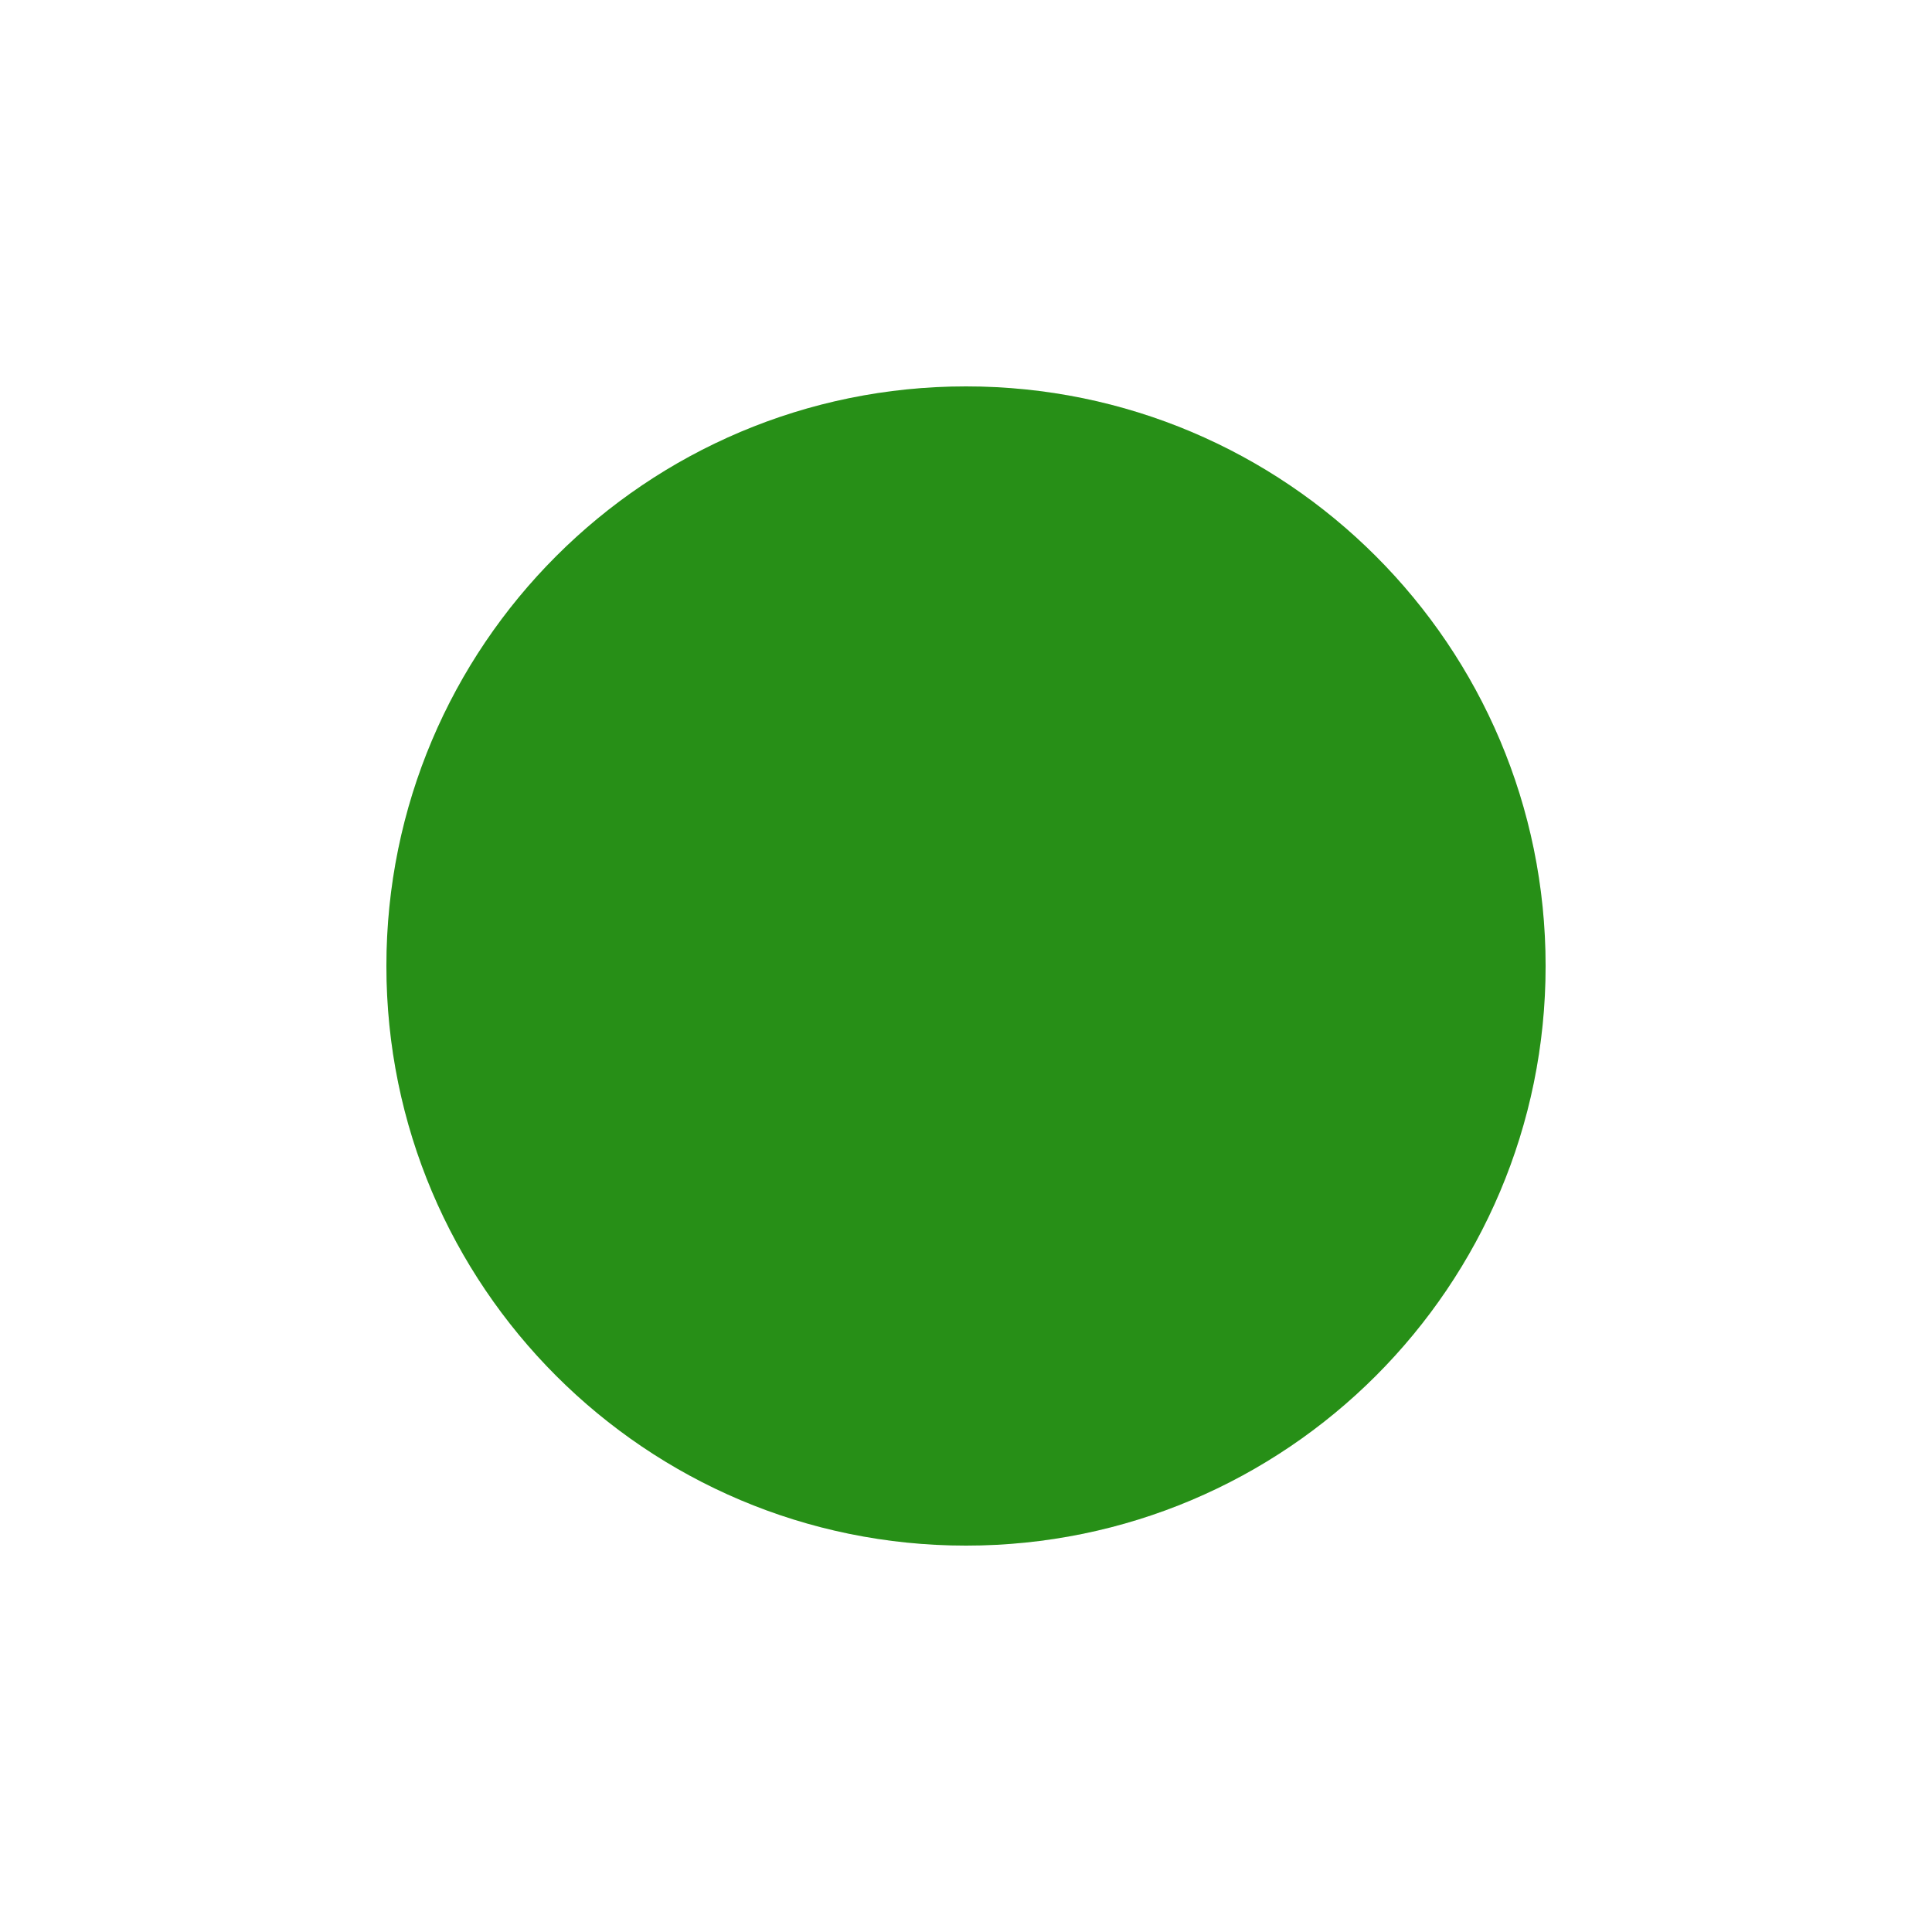
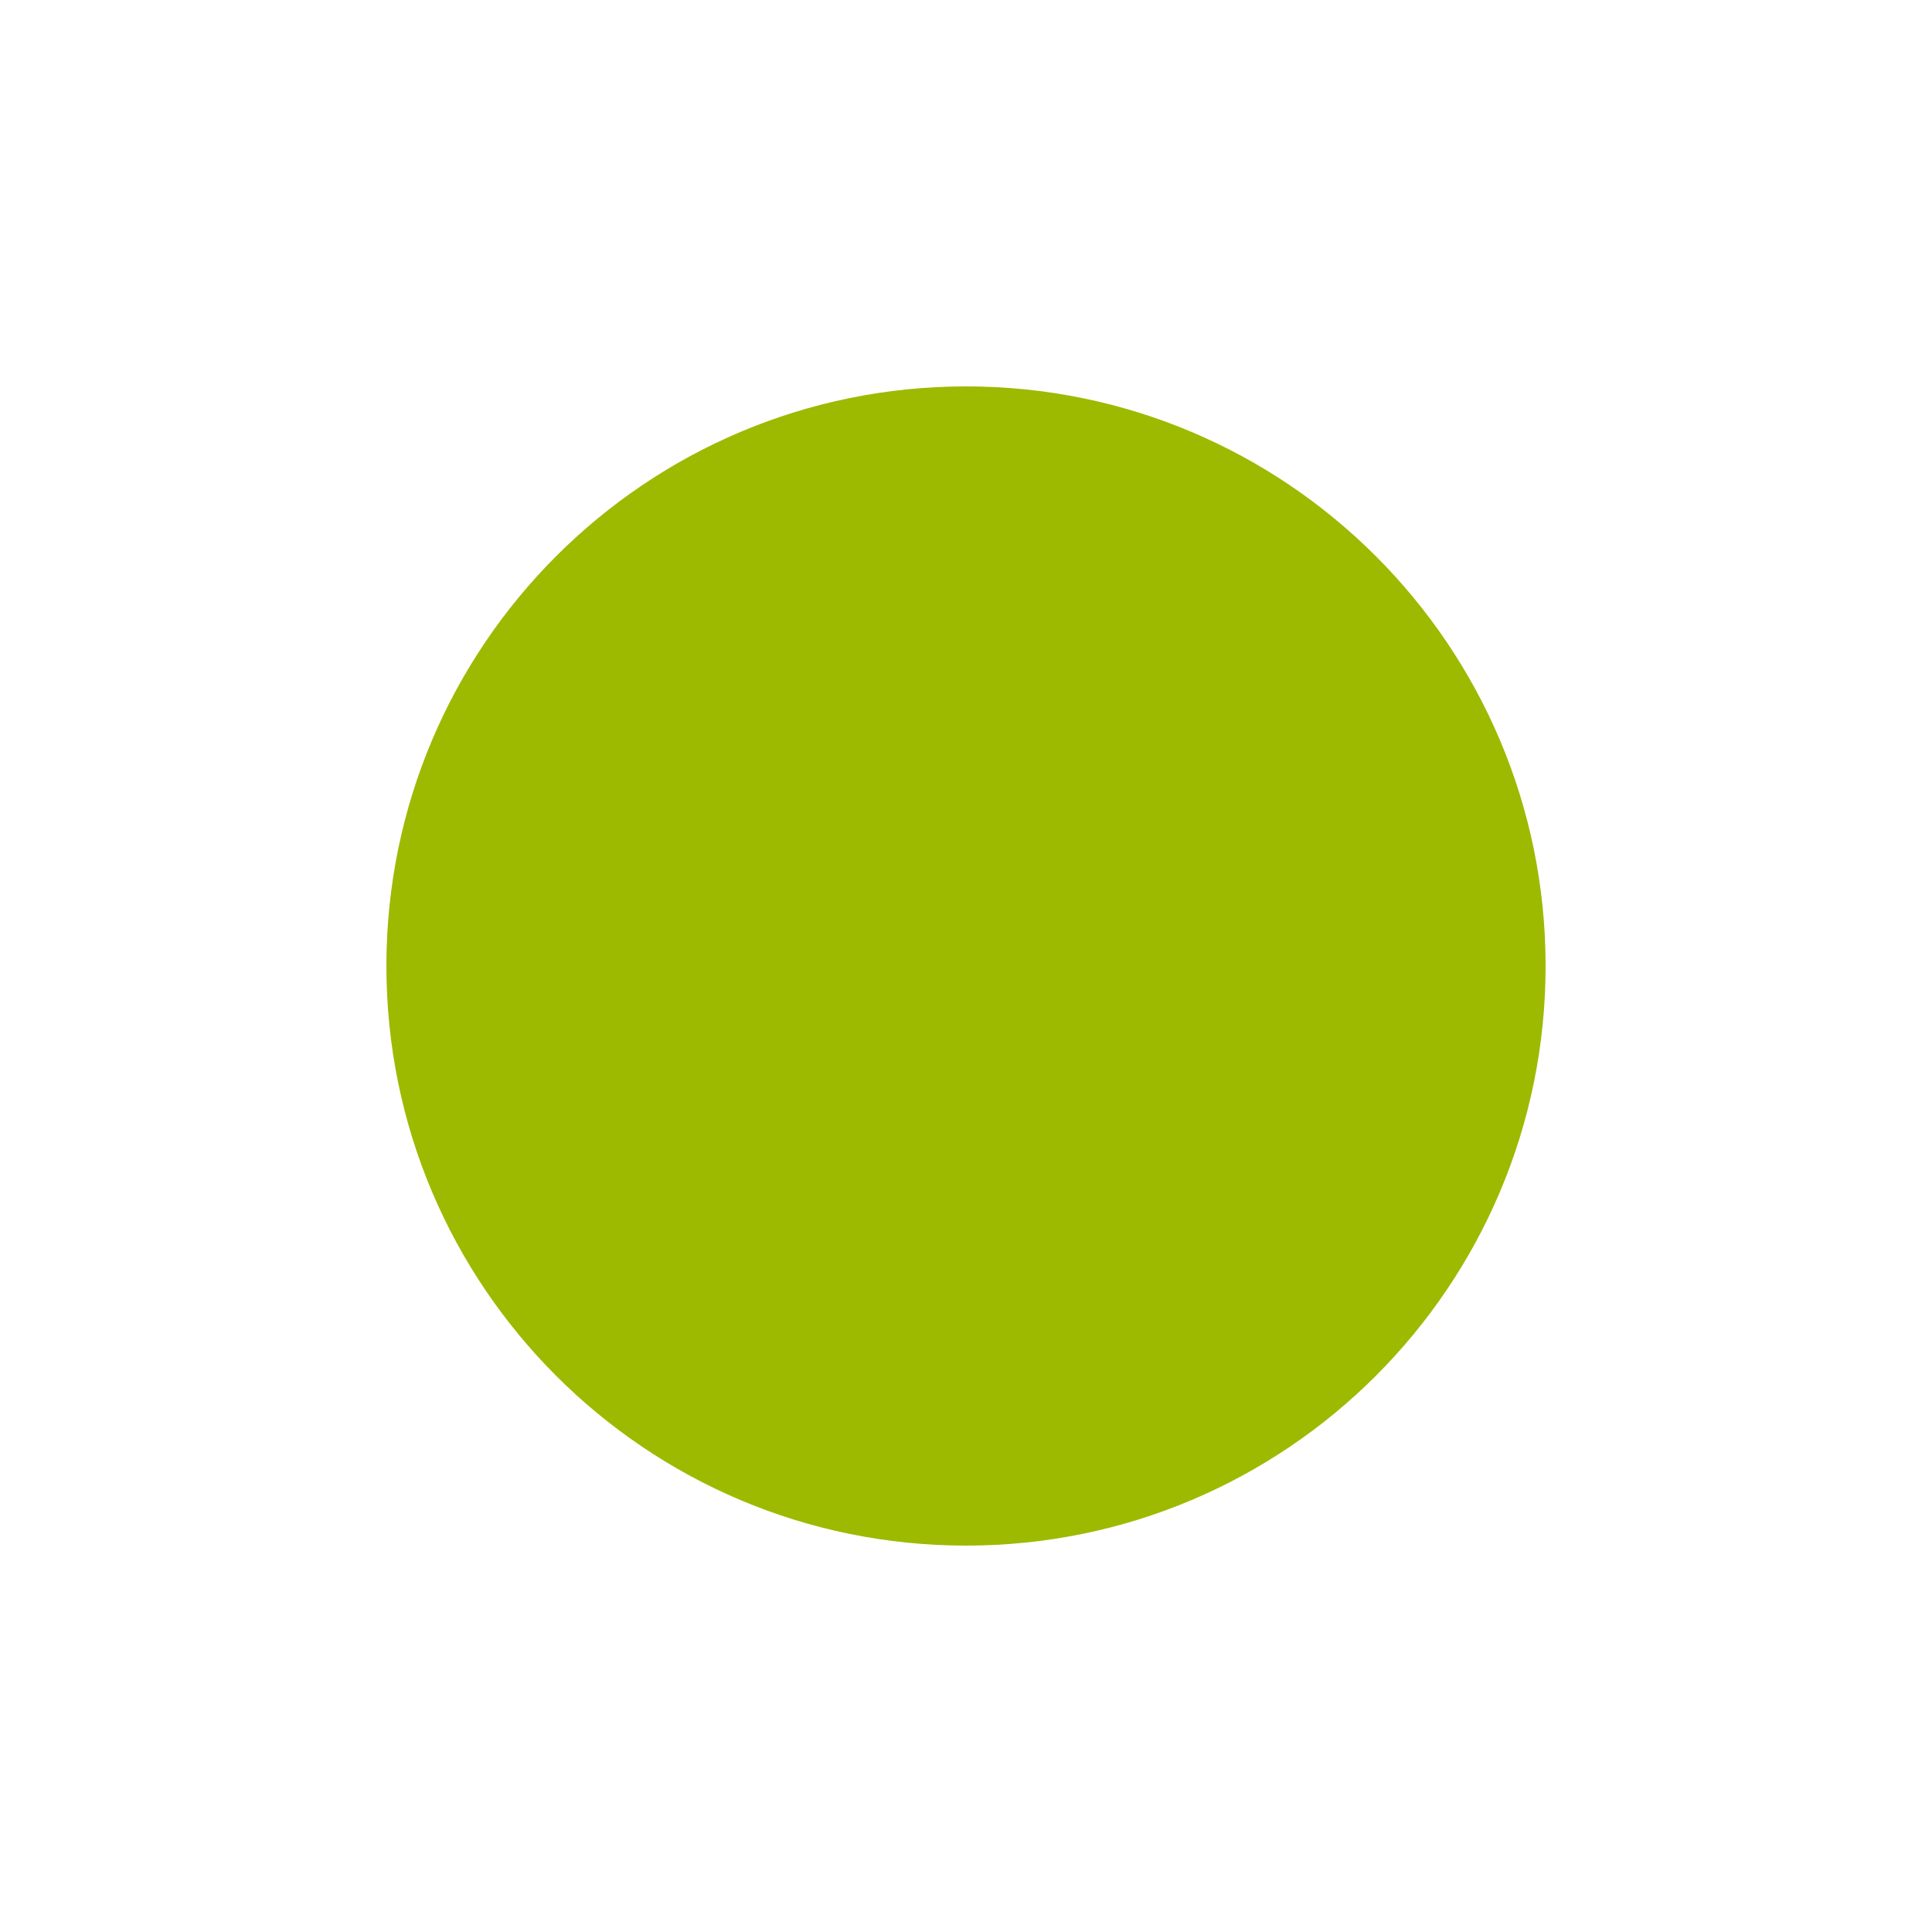
<svg xmlns="http://www.w3.org/2000/svg" width="16" height="16" viewBox="45 0 30 30">
-   <circle cx="60" cy="15" r="9" fill="#119914" />
-   <circle cx="60" cy="15" r="9" fill-opacity="0.1" fill="#F43737">
+   <circle cx="60" cy="15" r="9" fill="#9dba00" />
+   <circle cx="60" cy="15" r="9" fill-opacity="0.0" fill="#F43737">
    <animate attributeName="r" from="9" to="9" begin="0s" dur="0.8s" values="9;15;9" calcMode="linear" repeatCount="indefinite" />
-     <animate attributeName="fill-opacity" from="0.1" to="0.1" begin="0s" dur="0.8s" values=".1;1;.1" calcMode="linear" repeatCount="indefinite" />
+     <animate attributeName="fill-opacity" from="0.0" to="0.0" begin="0s" dur="0.8s" values="0;1;0" calcMode="linear" repeatCount="indefinite" />
  </circle>
</svg>
